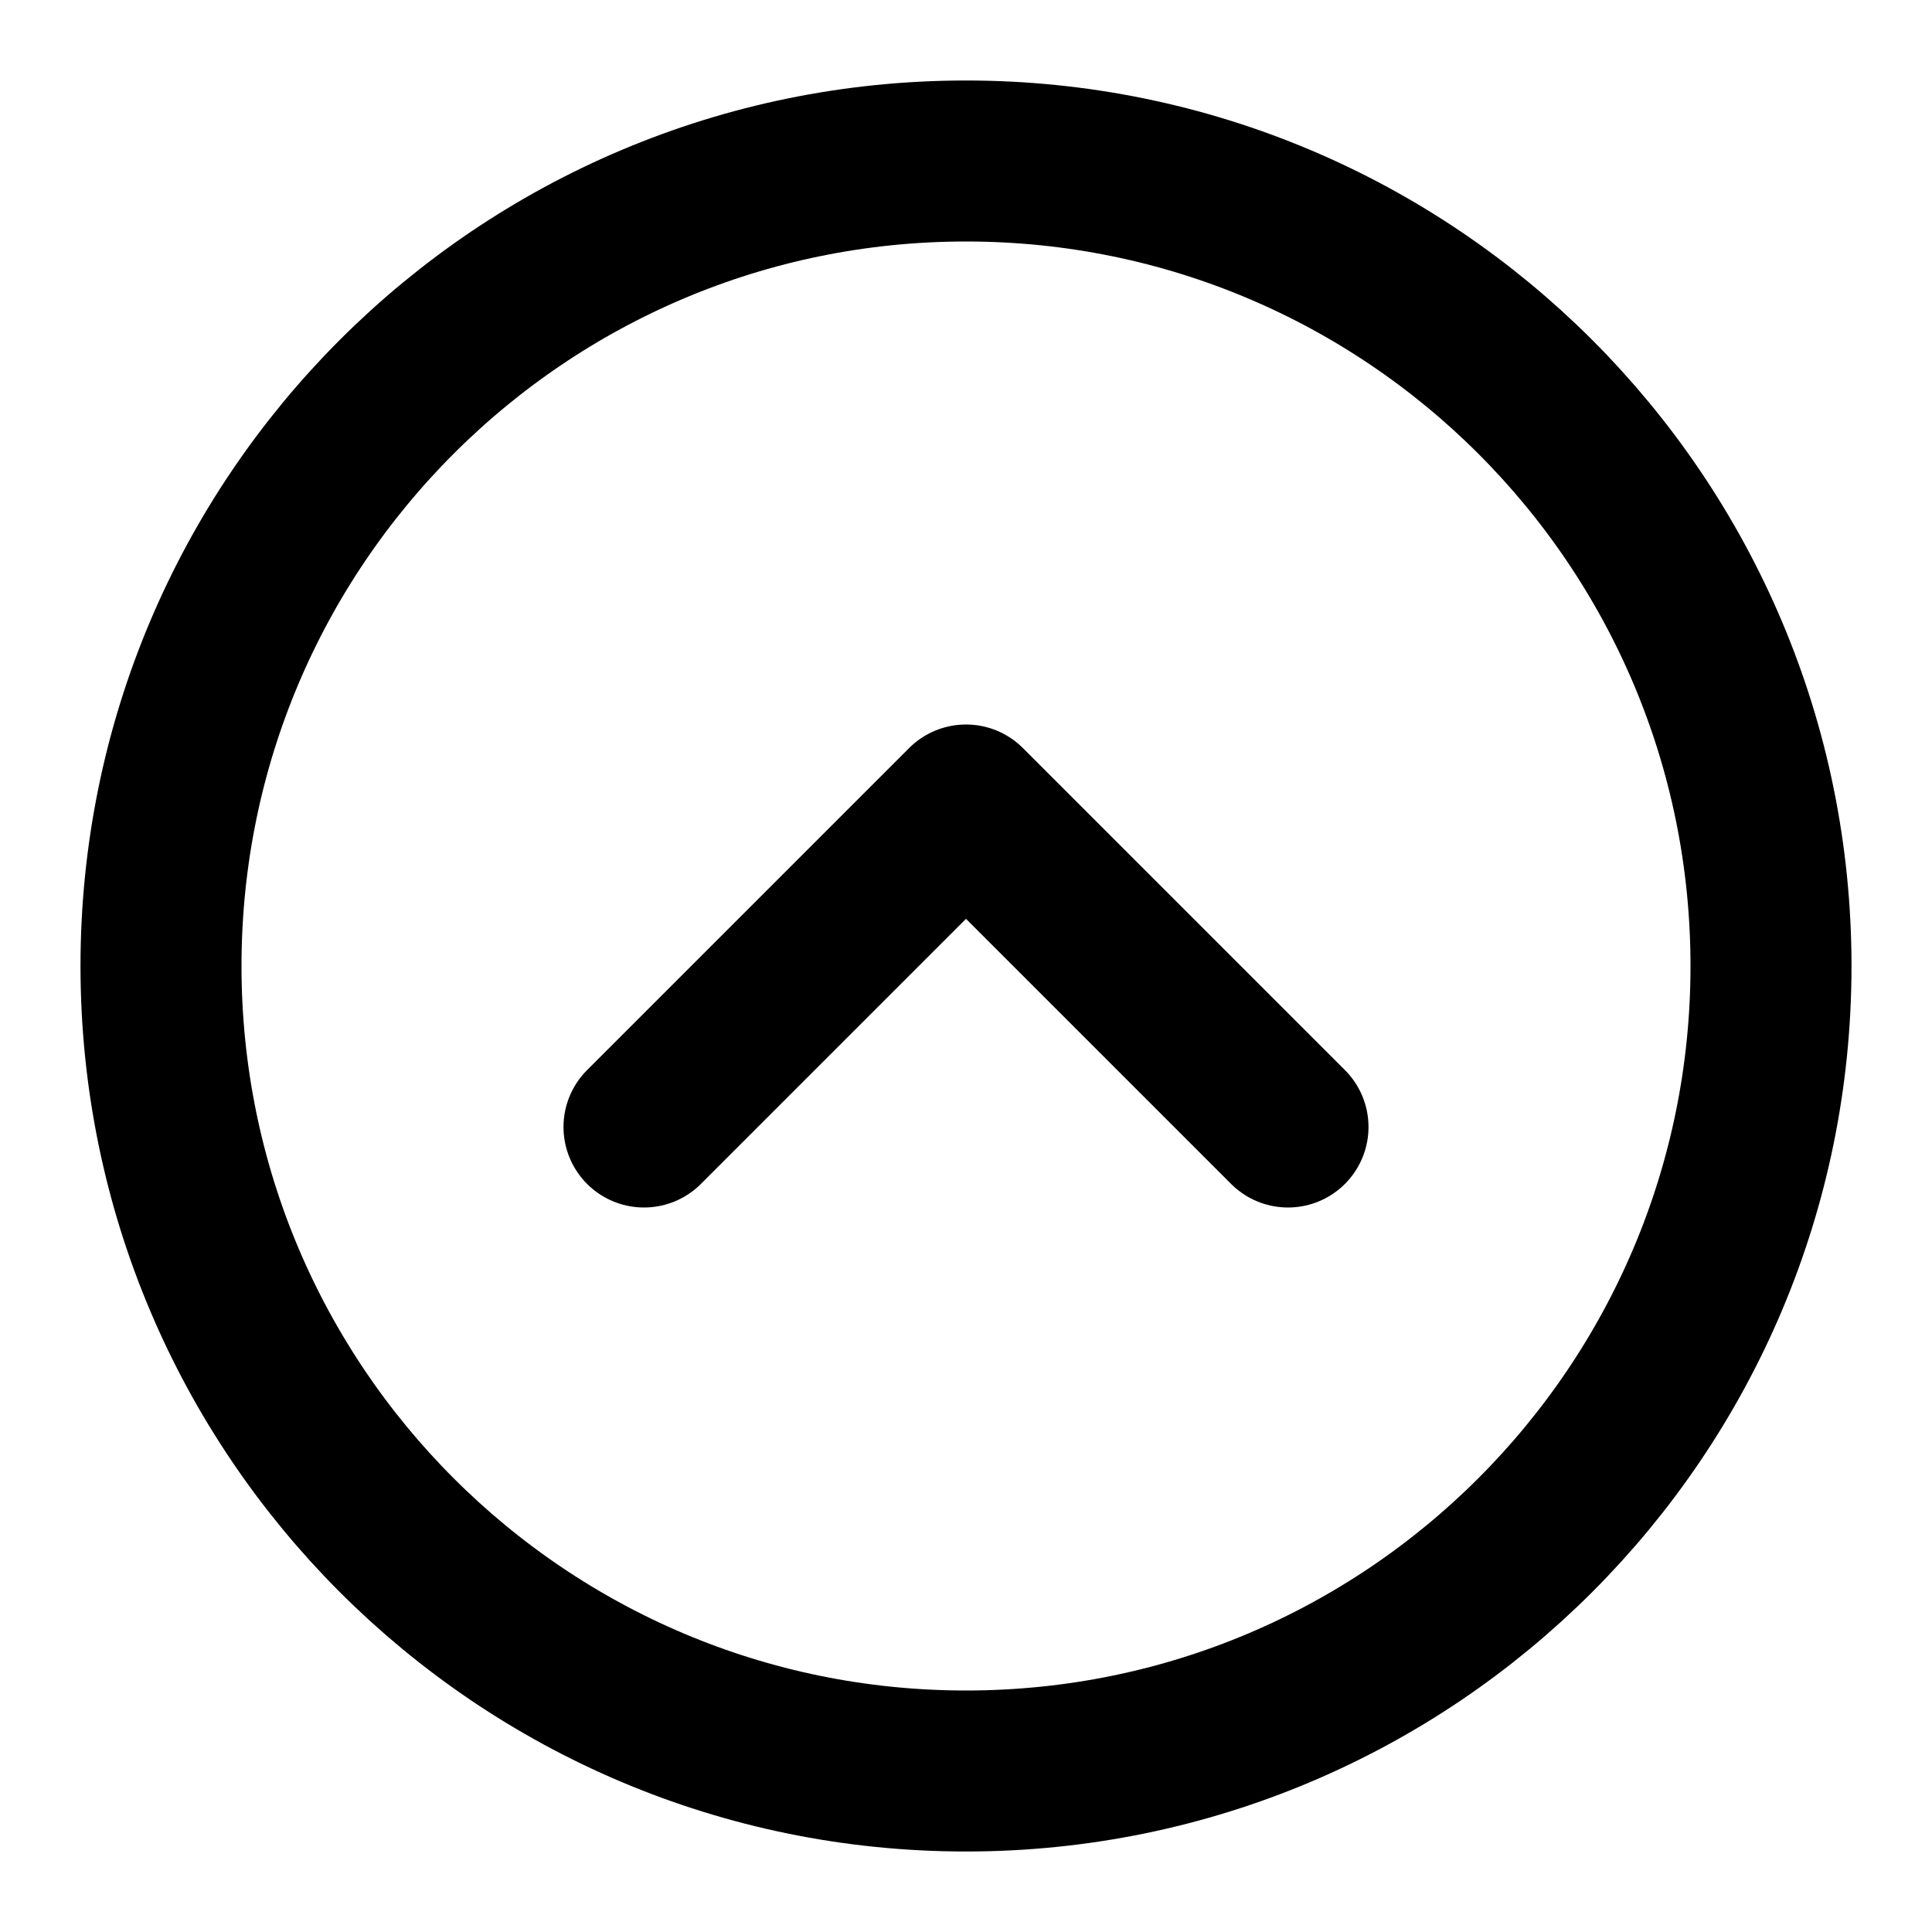
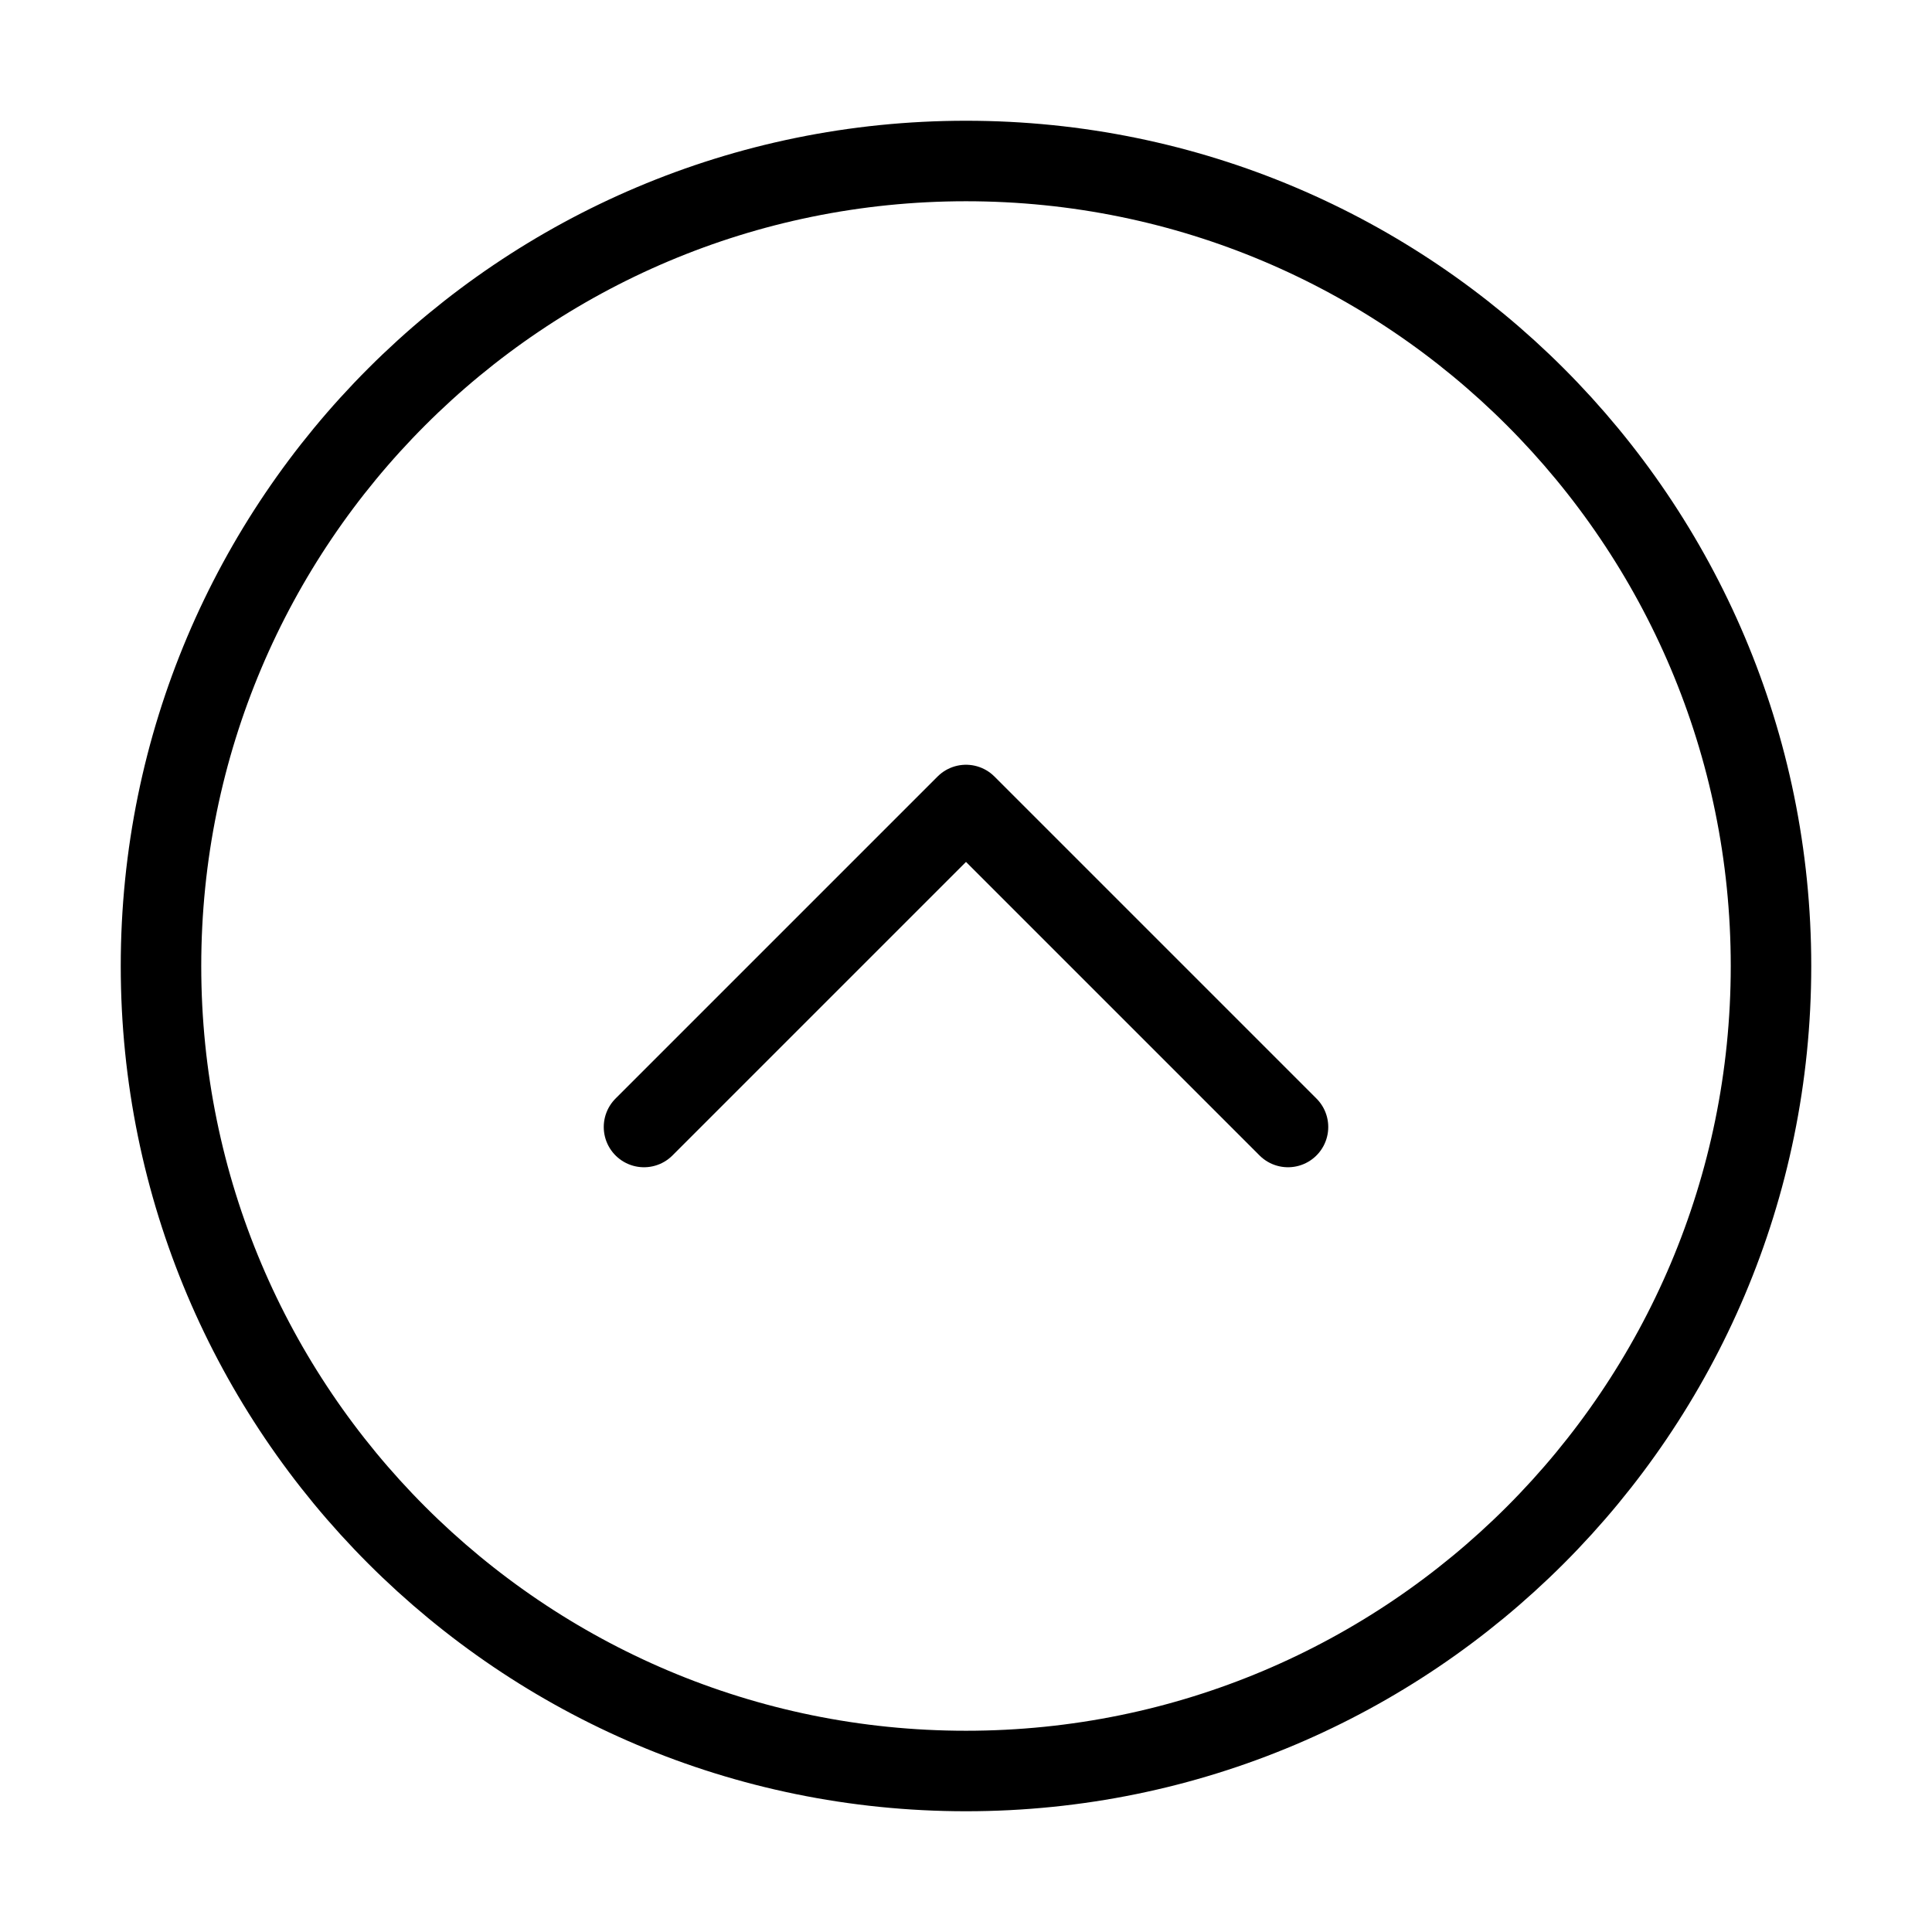
- <svg xmlns="http://www.w3.org/2000/svg" width="20" height="20" viewBox="0 0 24 24" fill="none" stroke="currentColor" stroke-width="2" stroke-linecap="round" stroke-linejoin="round" class="lucide lucide-circle-chevron-up-icon lucide-circle-chevron-up">
+ <svg xmlns="http://www.w3.org/2000/svg" width="20" height="20" viewBox="0 0 24 24" fill="none" stroke="currentColor" stroke-width="1" stroke-linecap="round" stroke-linejoin="round" class="lucide lucide-circle-chevron-up-icon lucide-circle-chevron-up">
  <circle cx="12" cy="12" r="10" />
  <path d="m8 14 4-4 4 4" />
</svg>
